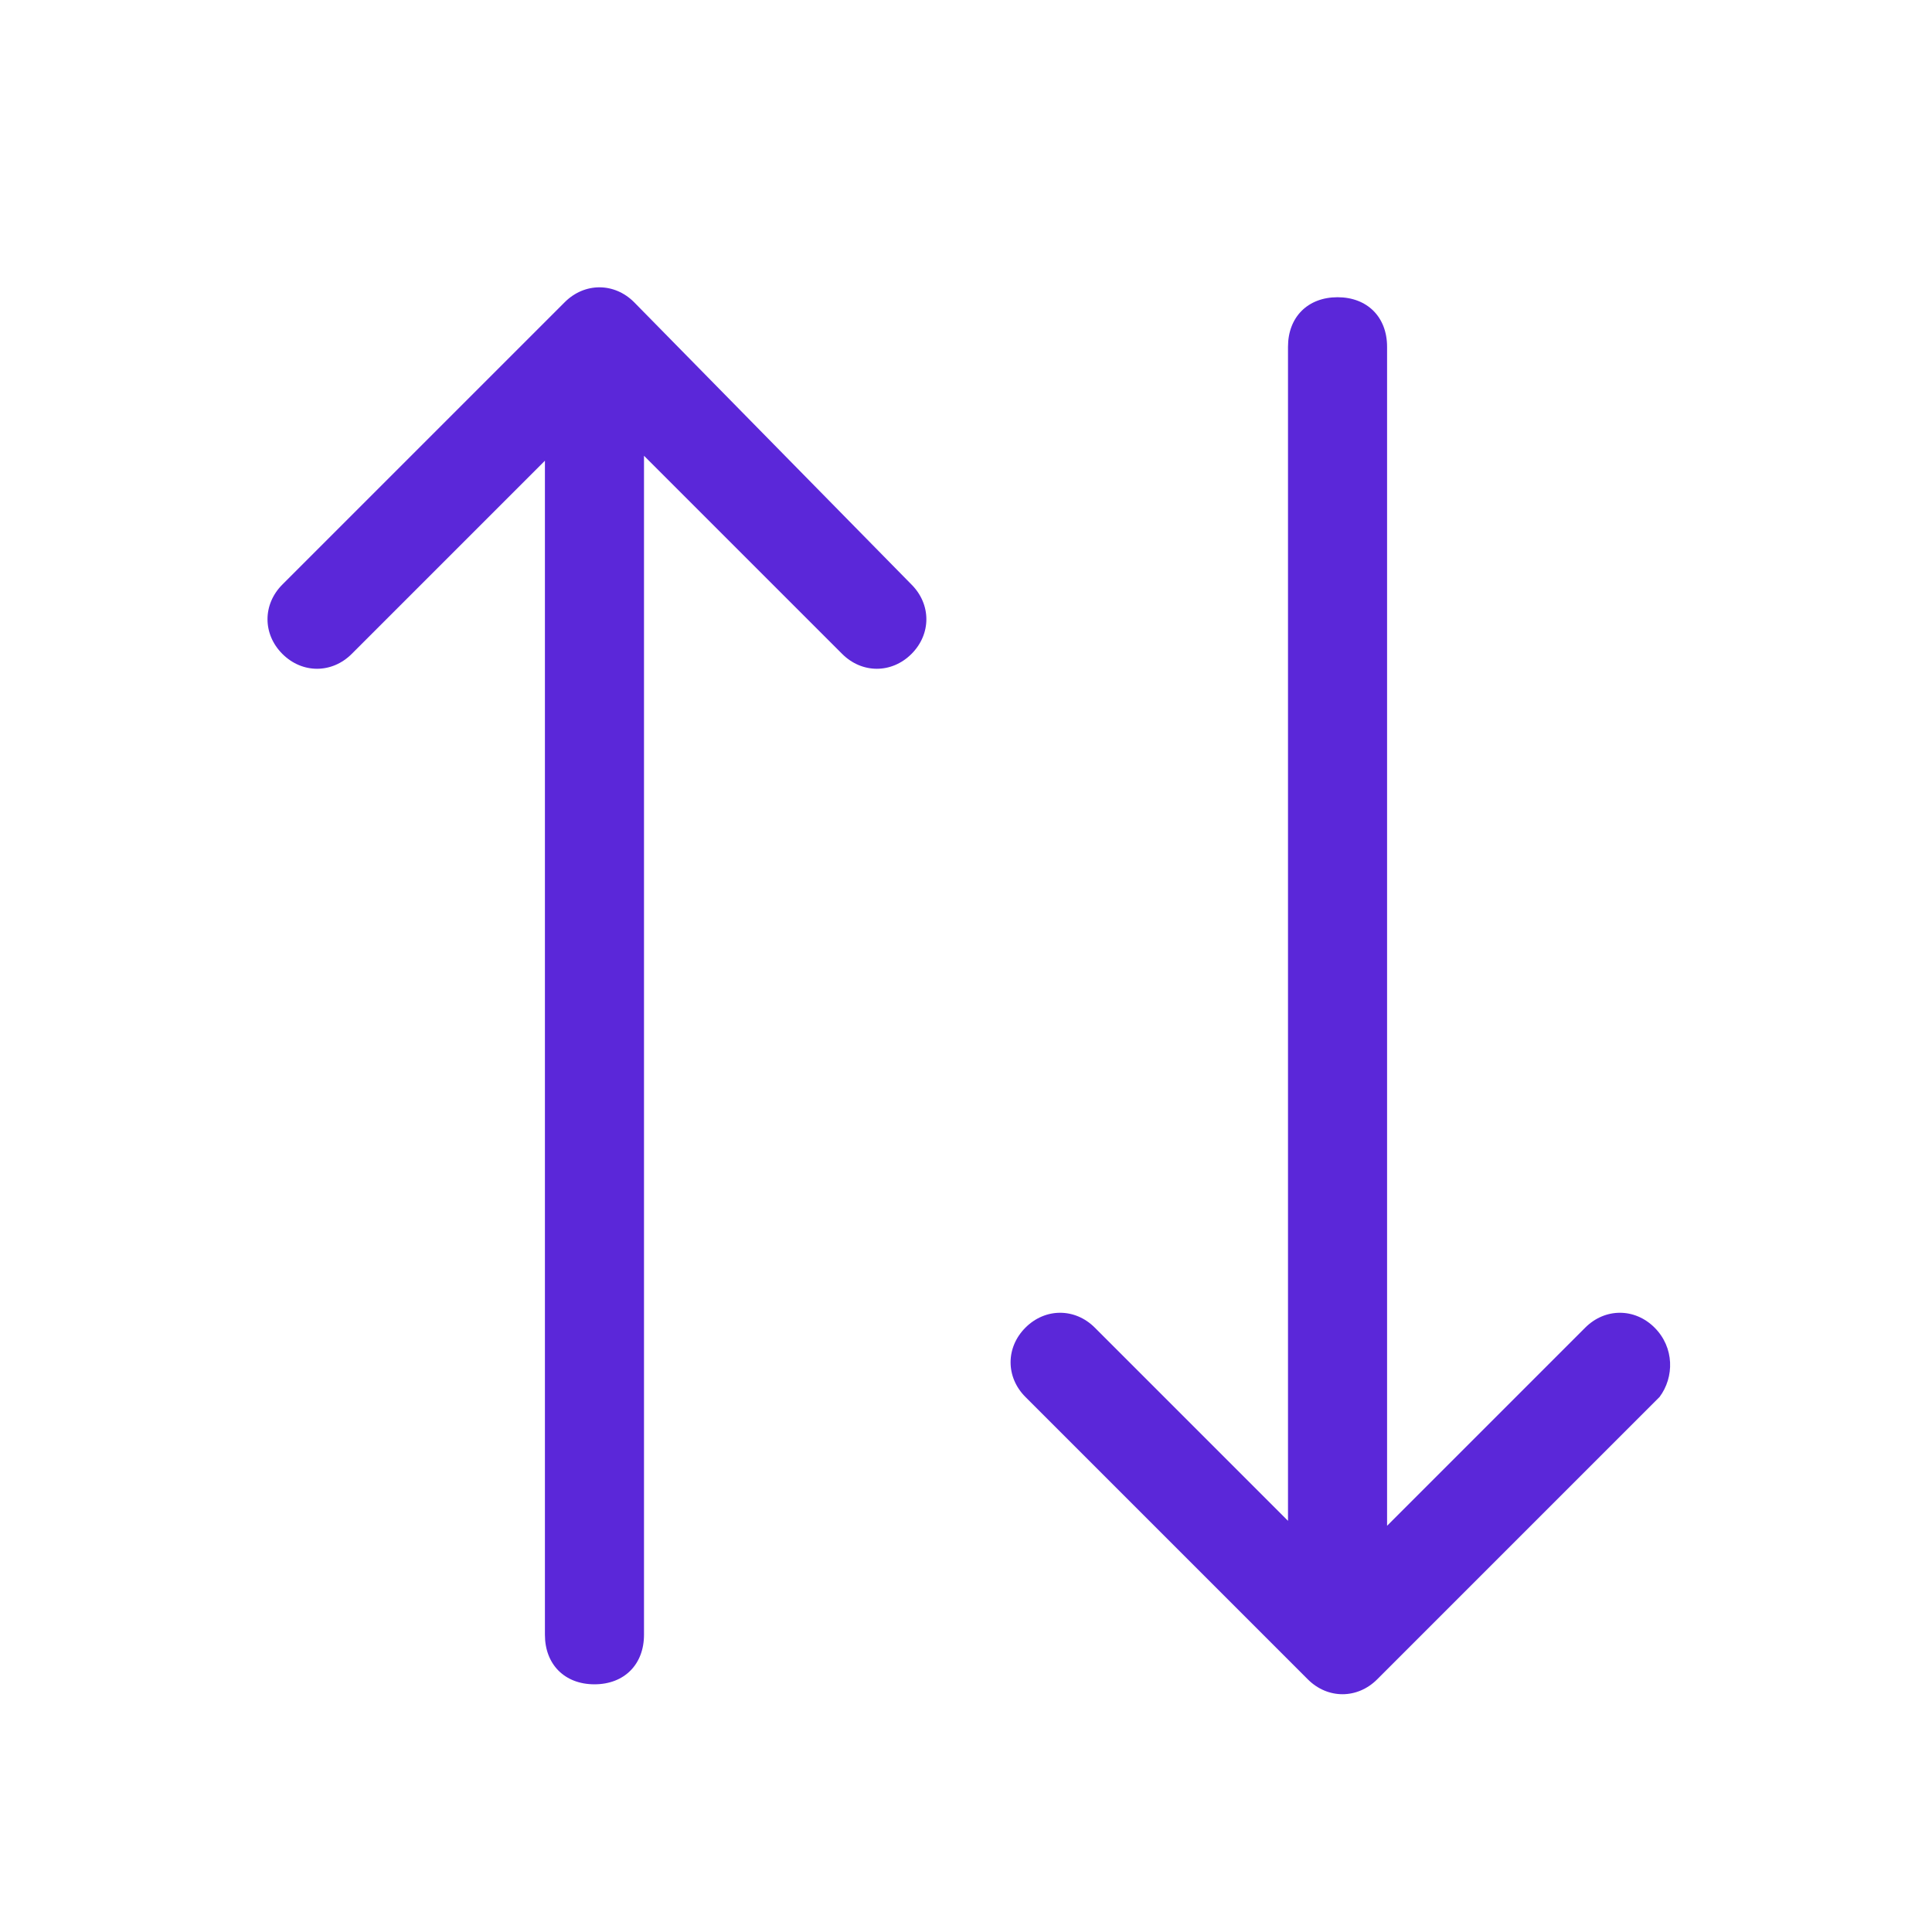
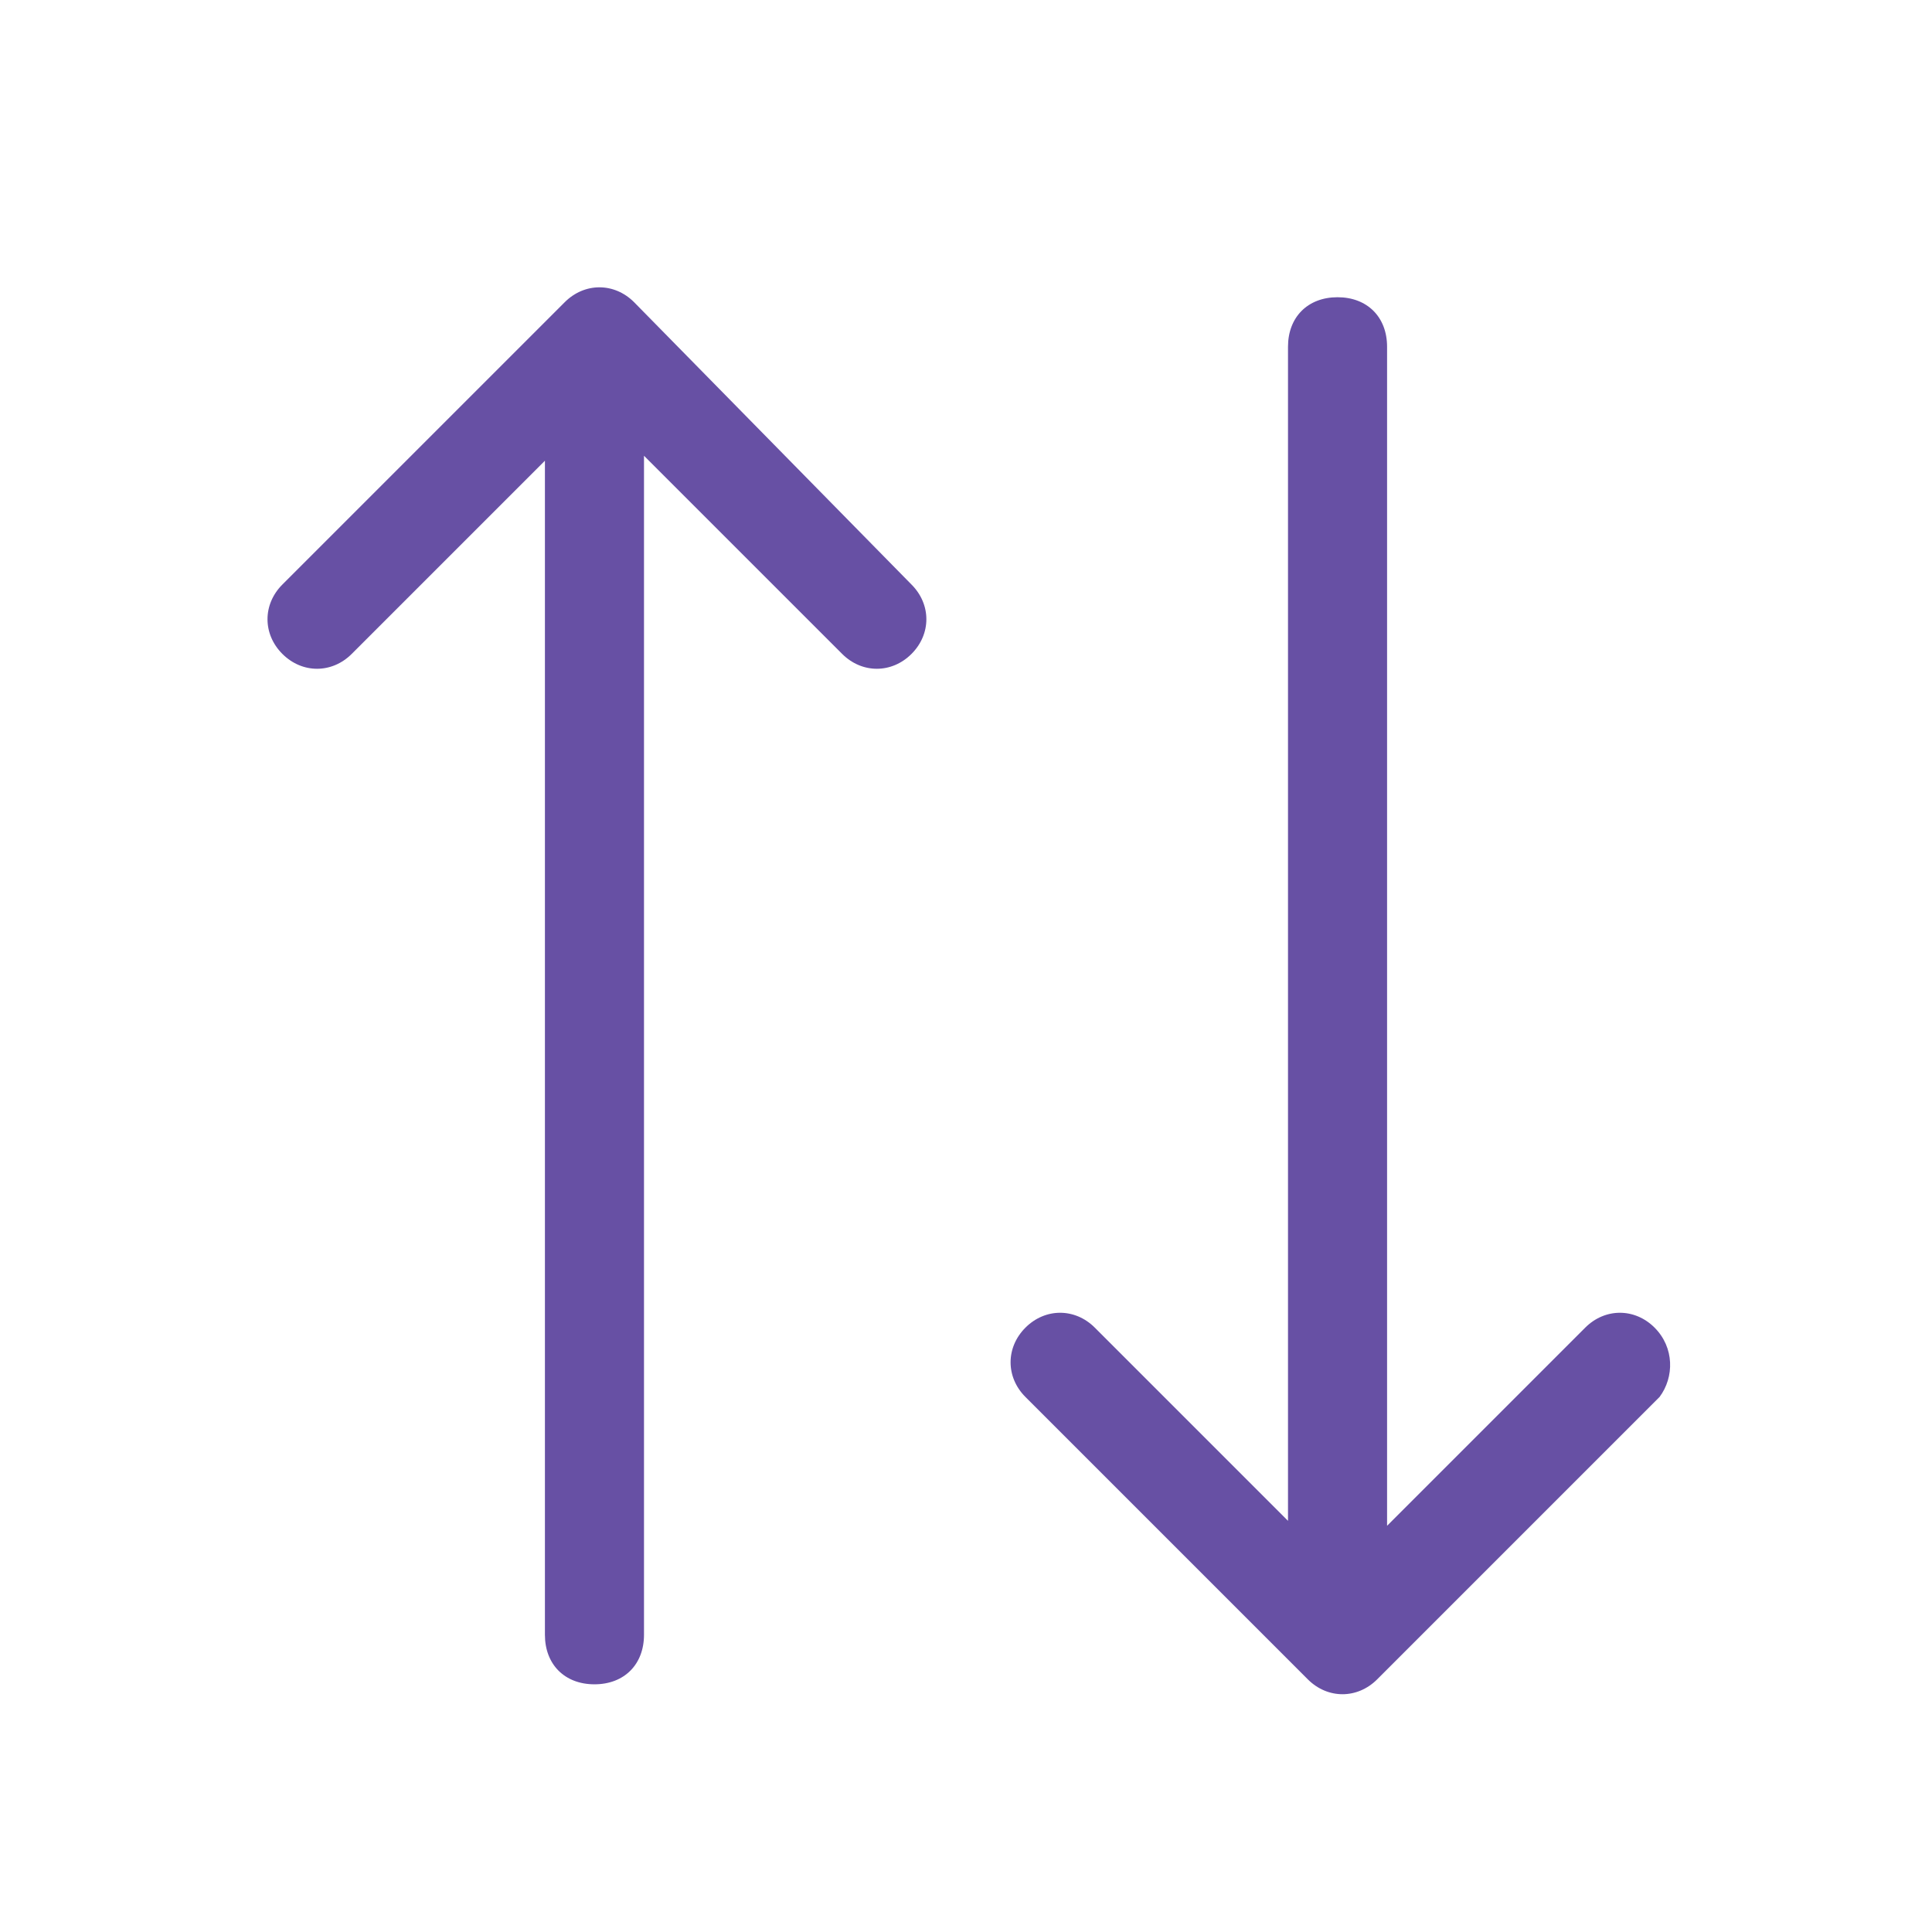
<svg xmlns="http://www.w3.org/2000/svg" width="39" height="39" viewBox="0 0 39 39" fill="none">
-   <path fill-rule="evenodd" clip-rule="evenodd" d="M11.4 6.1C11.8 5.7 12.4 5.7 12.8 6.1L18.4 11.8C18.8 12.2 18.8 12.8 18.4 13.2C18 13.6 17.4 13.6 17 13.2L13 9.2V33C13 33.6 12.6 34 12 34C11.4 34 11 33.6 11 33V9.3L7.1 13.2C6.7 13.6 6.1 13.6 5.7 13.2C5.3 12.8 5.3 12.2 5.7 11.8L11.4 6.1ZM32 26.8C32.4 26.4 33 26.4 33.4 26.8C33.8 27.2 33.8 27.8 33.5 28.2L27.8 33.9C27.4 34.3 26.8 34.3 26.4 33.9L20.7 28.2C20.3 27.8 20.3 27.2 20.7 26.8C21.1 26.4 21.7 26.4 22.1 26.8L26 30.7V7C26 6.4 26.4 6 27 6C27.6 6 28 6.4 28 7V30.8L32 26.8Z" fill="#5B27D9" />
+   <path fill-rule="evenodd" clip-rule="evenodd" d="M11.4 6.1C11.8 5.7 12.4 5.7 12.8 6.1L18.4 11.8C18.8 12.2 18.8 12.8 18.4 13.2C18 13.6 17.4 13.6 17 13.2L13 9.2V33C13 33.6 12.6 34 12 34C11.4 34 11 33.6 11 33V9.3L7.1 13.2C6.7 13.6 6.1 13.6 5.7 13.2C5.3 12.8 5.3 12.2 5.7 11.8L11.4 6.1ZM32 26.8C32.4 26.4 33 26.4 33.4 26.8C33.8 27.2 33.8 27.8 33.5 28.2L27.8 33.9C27.4 34.3 26.8 34.3 26.4 33.9L20.7 28.2C20.3 27.8 20.3 27.2 20.7 26.8C21.1 26.4 21.7 26.4 22.1 26.8L26 30.7V7C26 6.4 26.4 6 27 6C27.6 6 28 6.4 28 7V30.8L32 26.8Z" fill="#6750A4" />
</svg>
